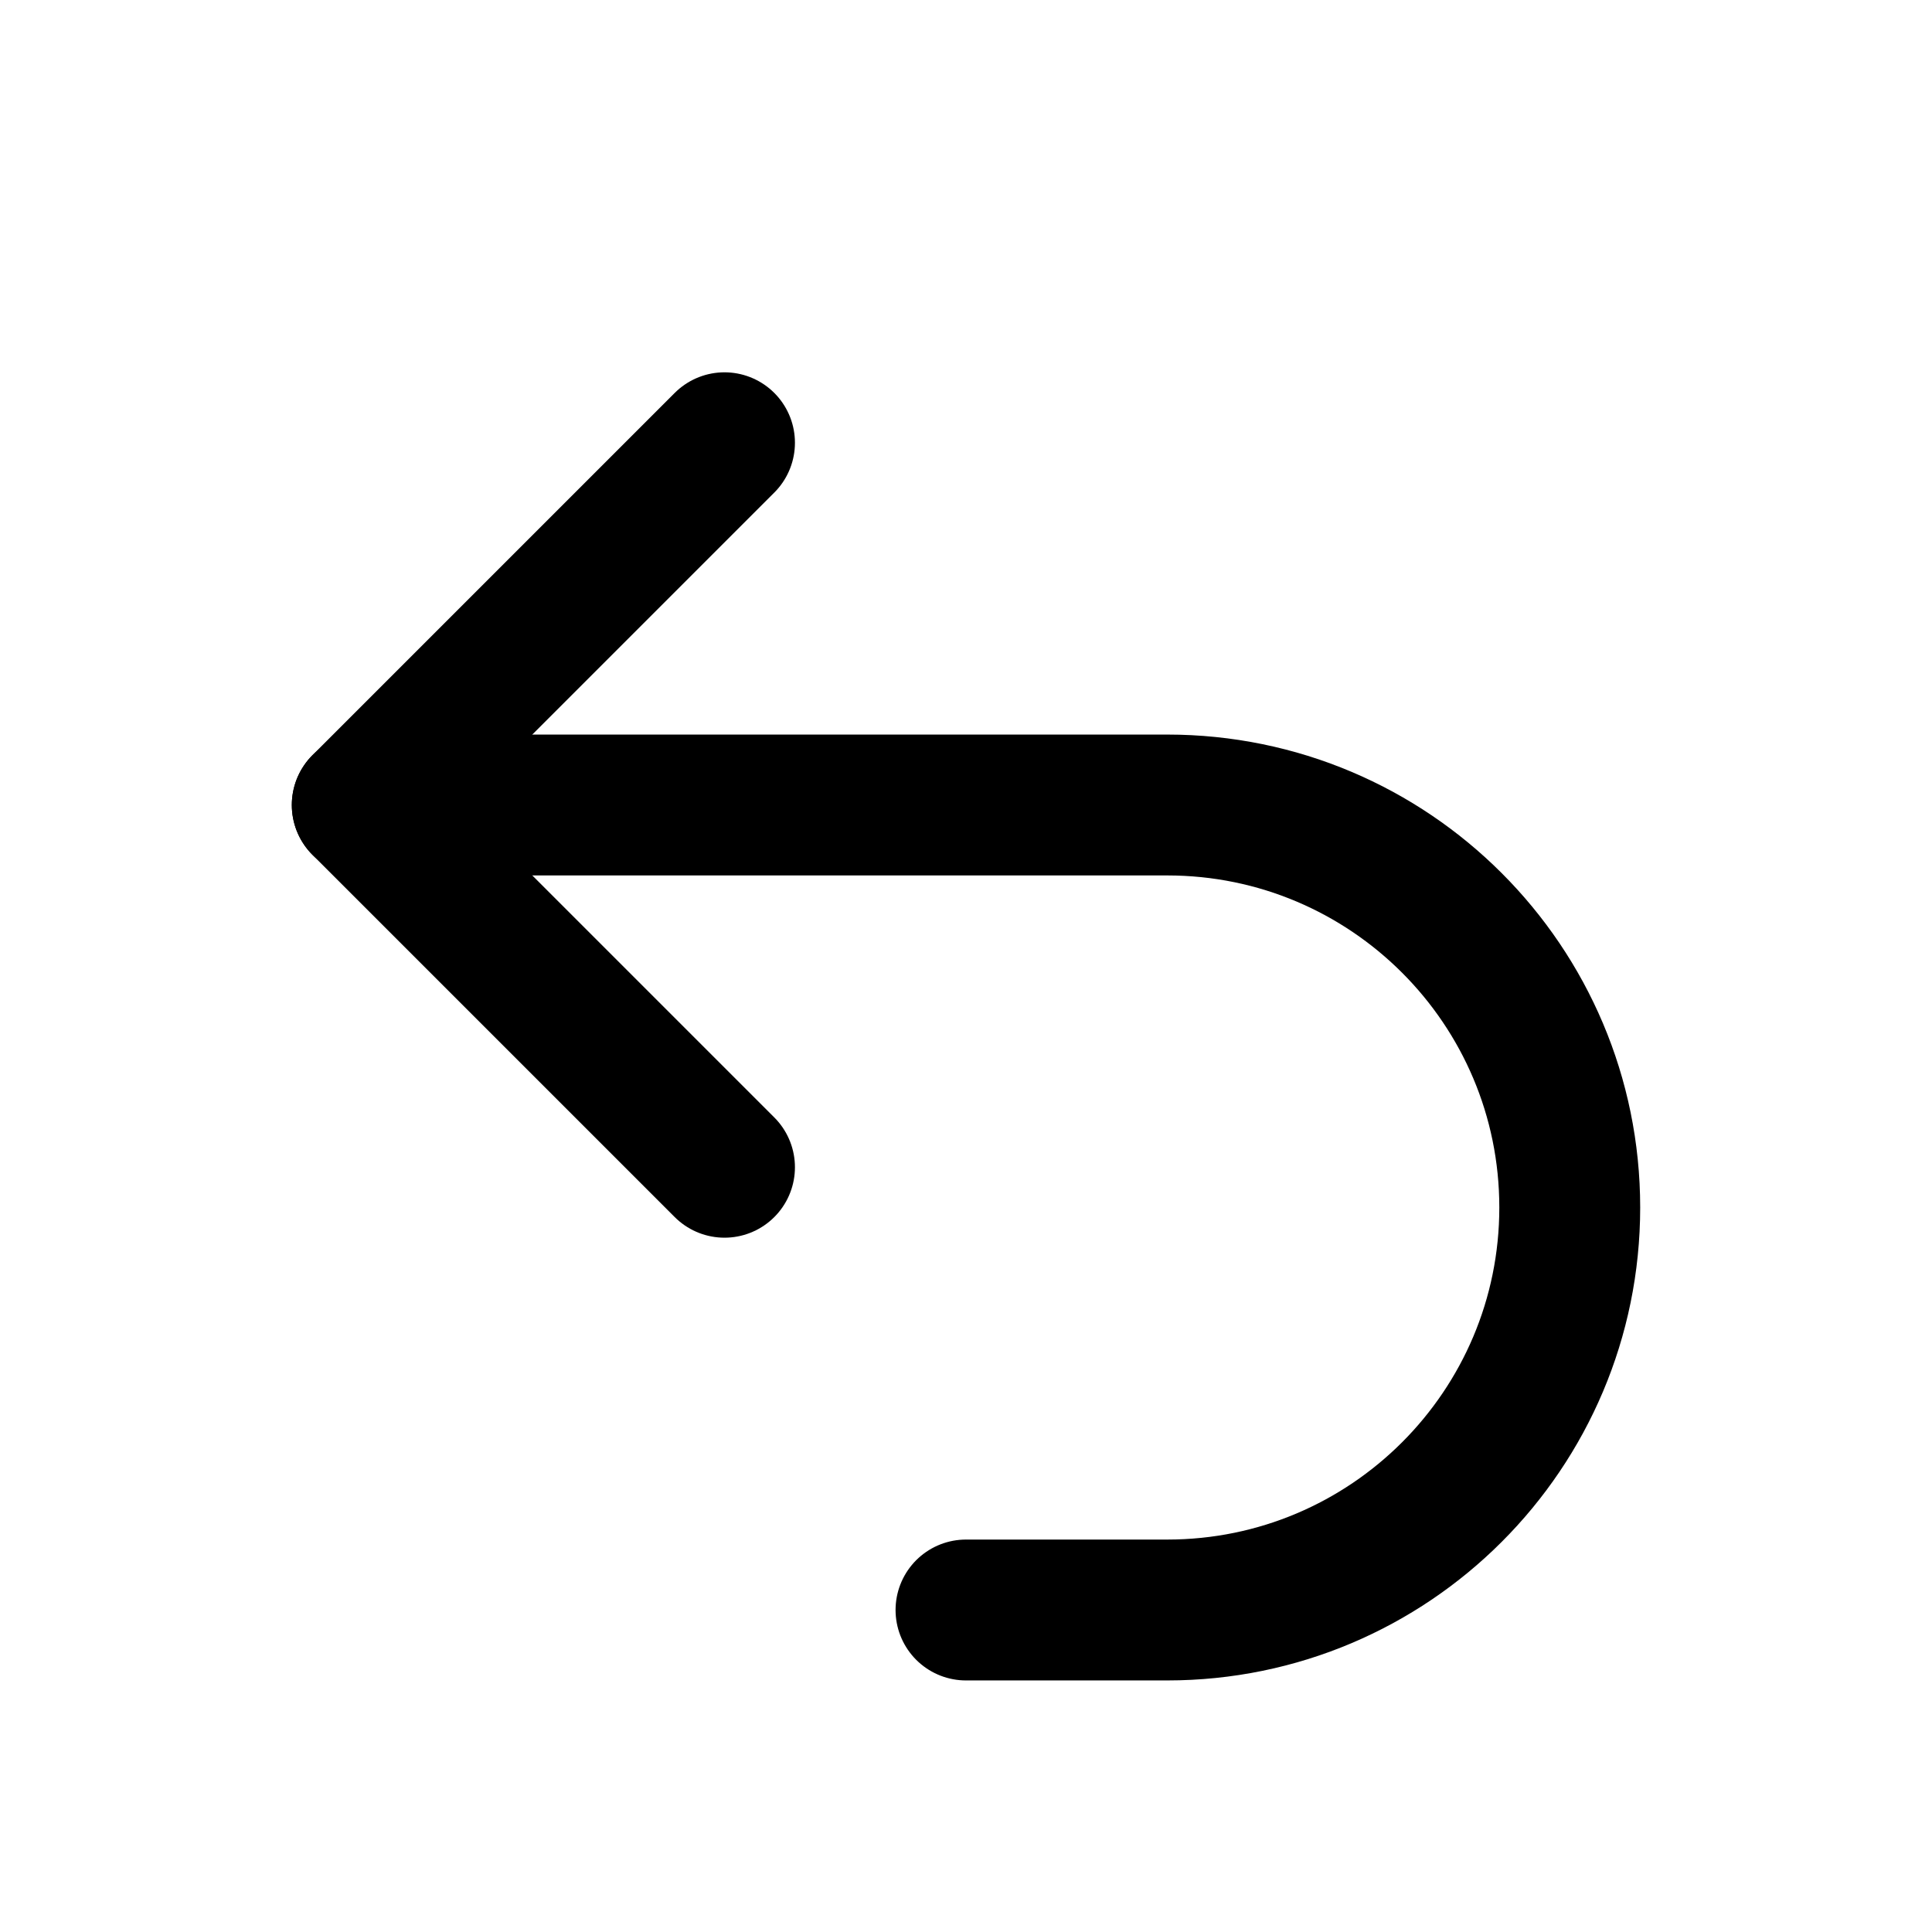
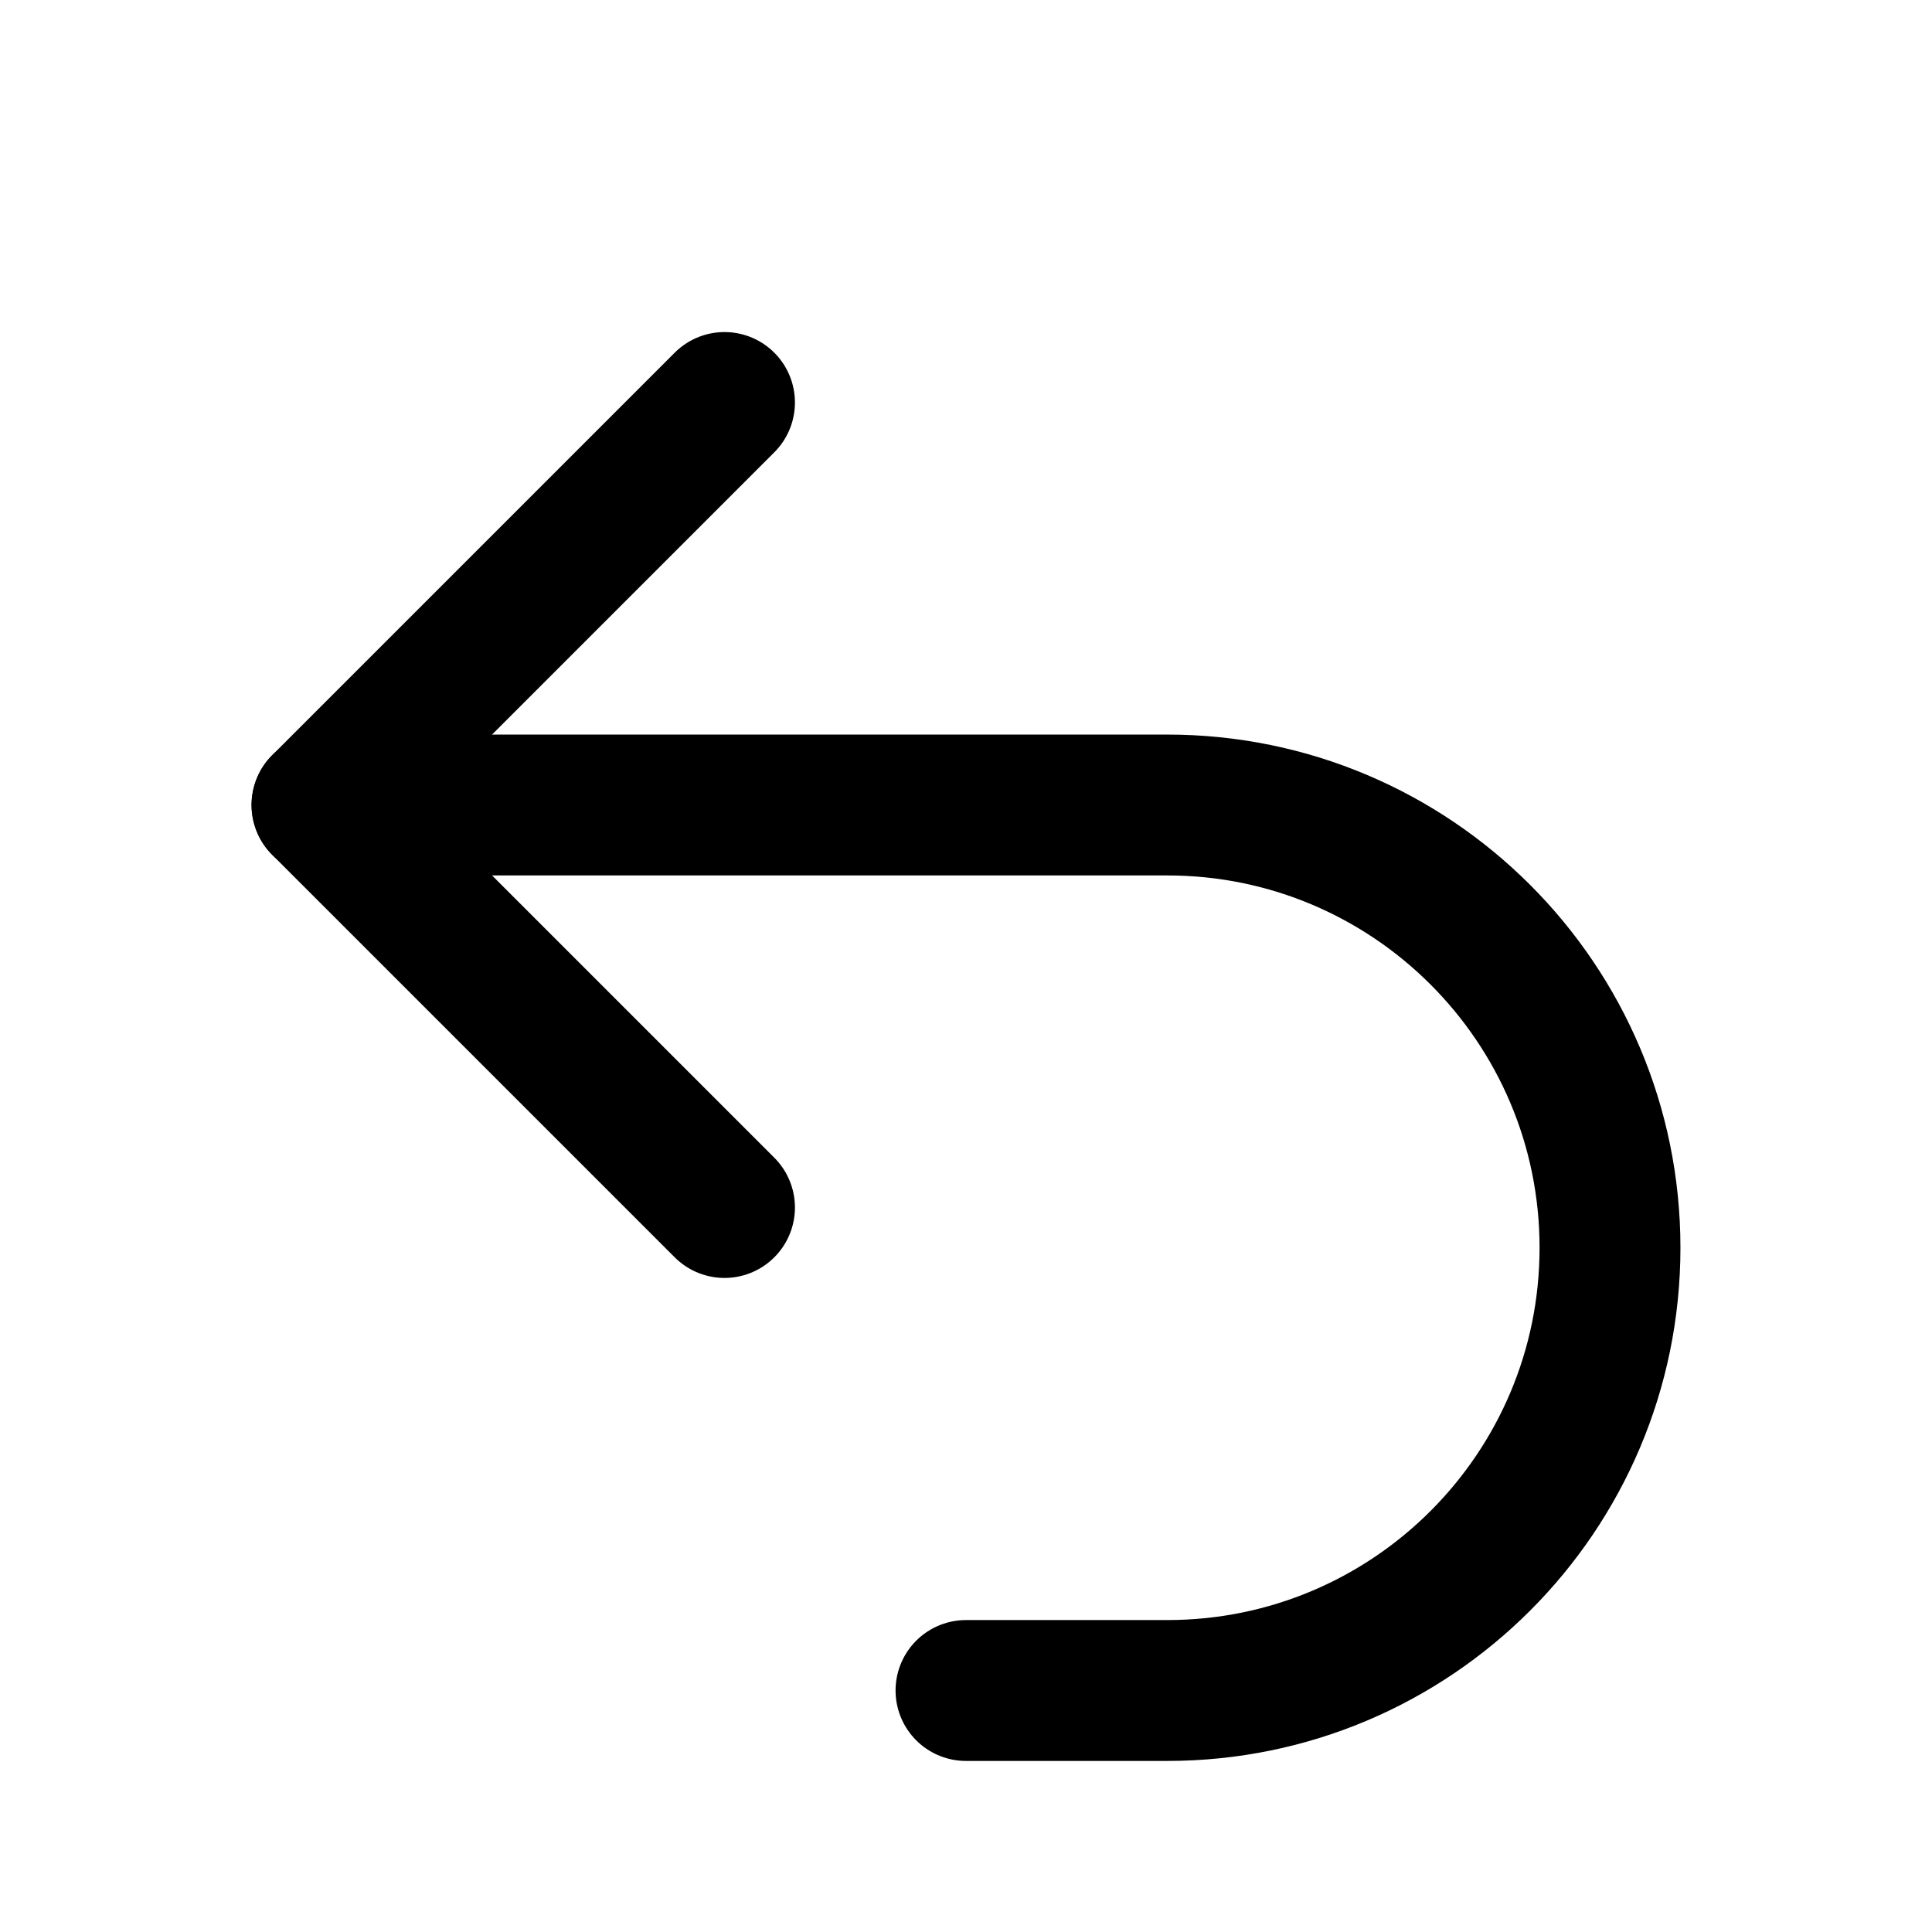
- <svg xmlns="http://www.w3.org/2000/svg" width="24" height="24" viewBox="0 0 24 24" fill="none" stroke="currentColor" stroke-width="1.75" stroke-linecap="round" stroke-linejoin="round" aria-hidden="true">
-   <path d="M9 5.5L4.5 10 9 14.5" />
-   <path d="M4.5 10h10a5 5 0 0 1 0 10H12" />
+ <svg xmlns="http://www.w3.org/2000/svg" class="si si-undo" width="24" height="24" viewBox="0 0 24 24" fill="none" stroke="currentColor" stroke-width="1.75" stroke-linecap="round" stroke-linejoin="round" aria-hidden="true">
+   <g class="a1">
+     <path d="M9 5L4 10l5 5" />
+     <path d="M4 10h10.5a5.5 5.5 0 0 1 0 11H12" />
+   </g>
</svg>
